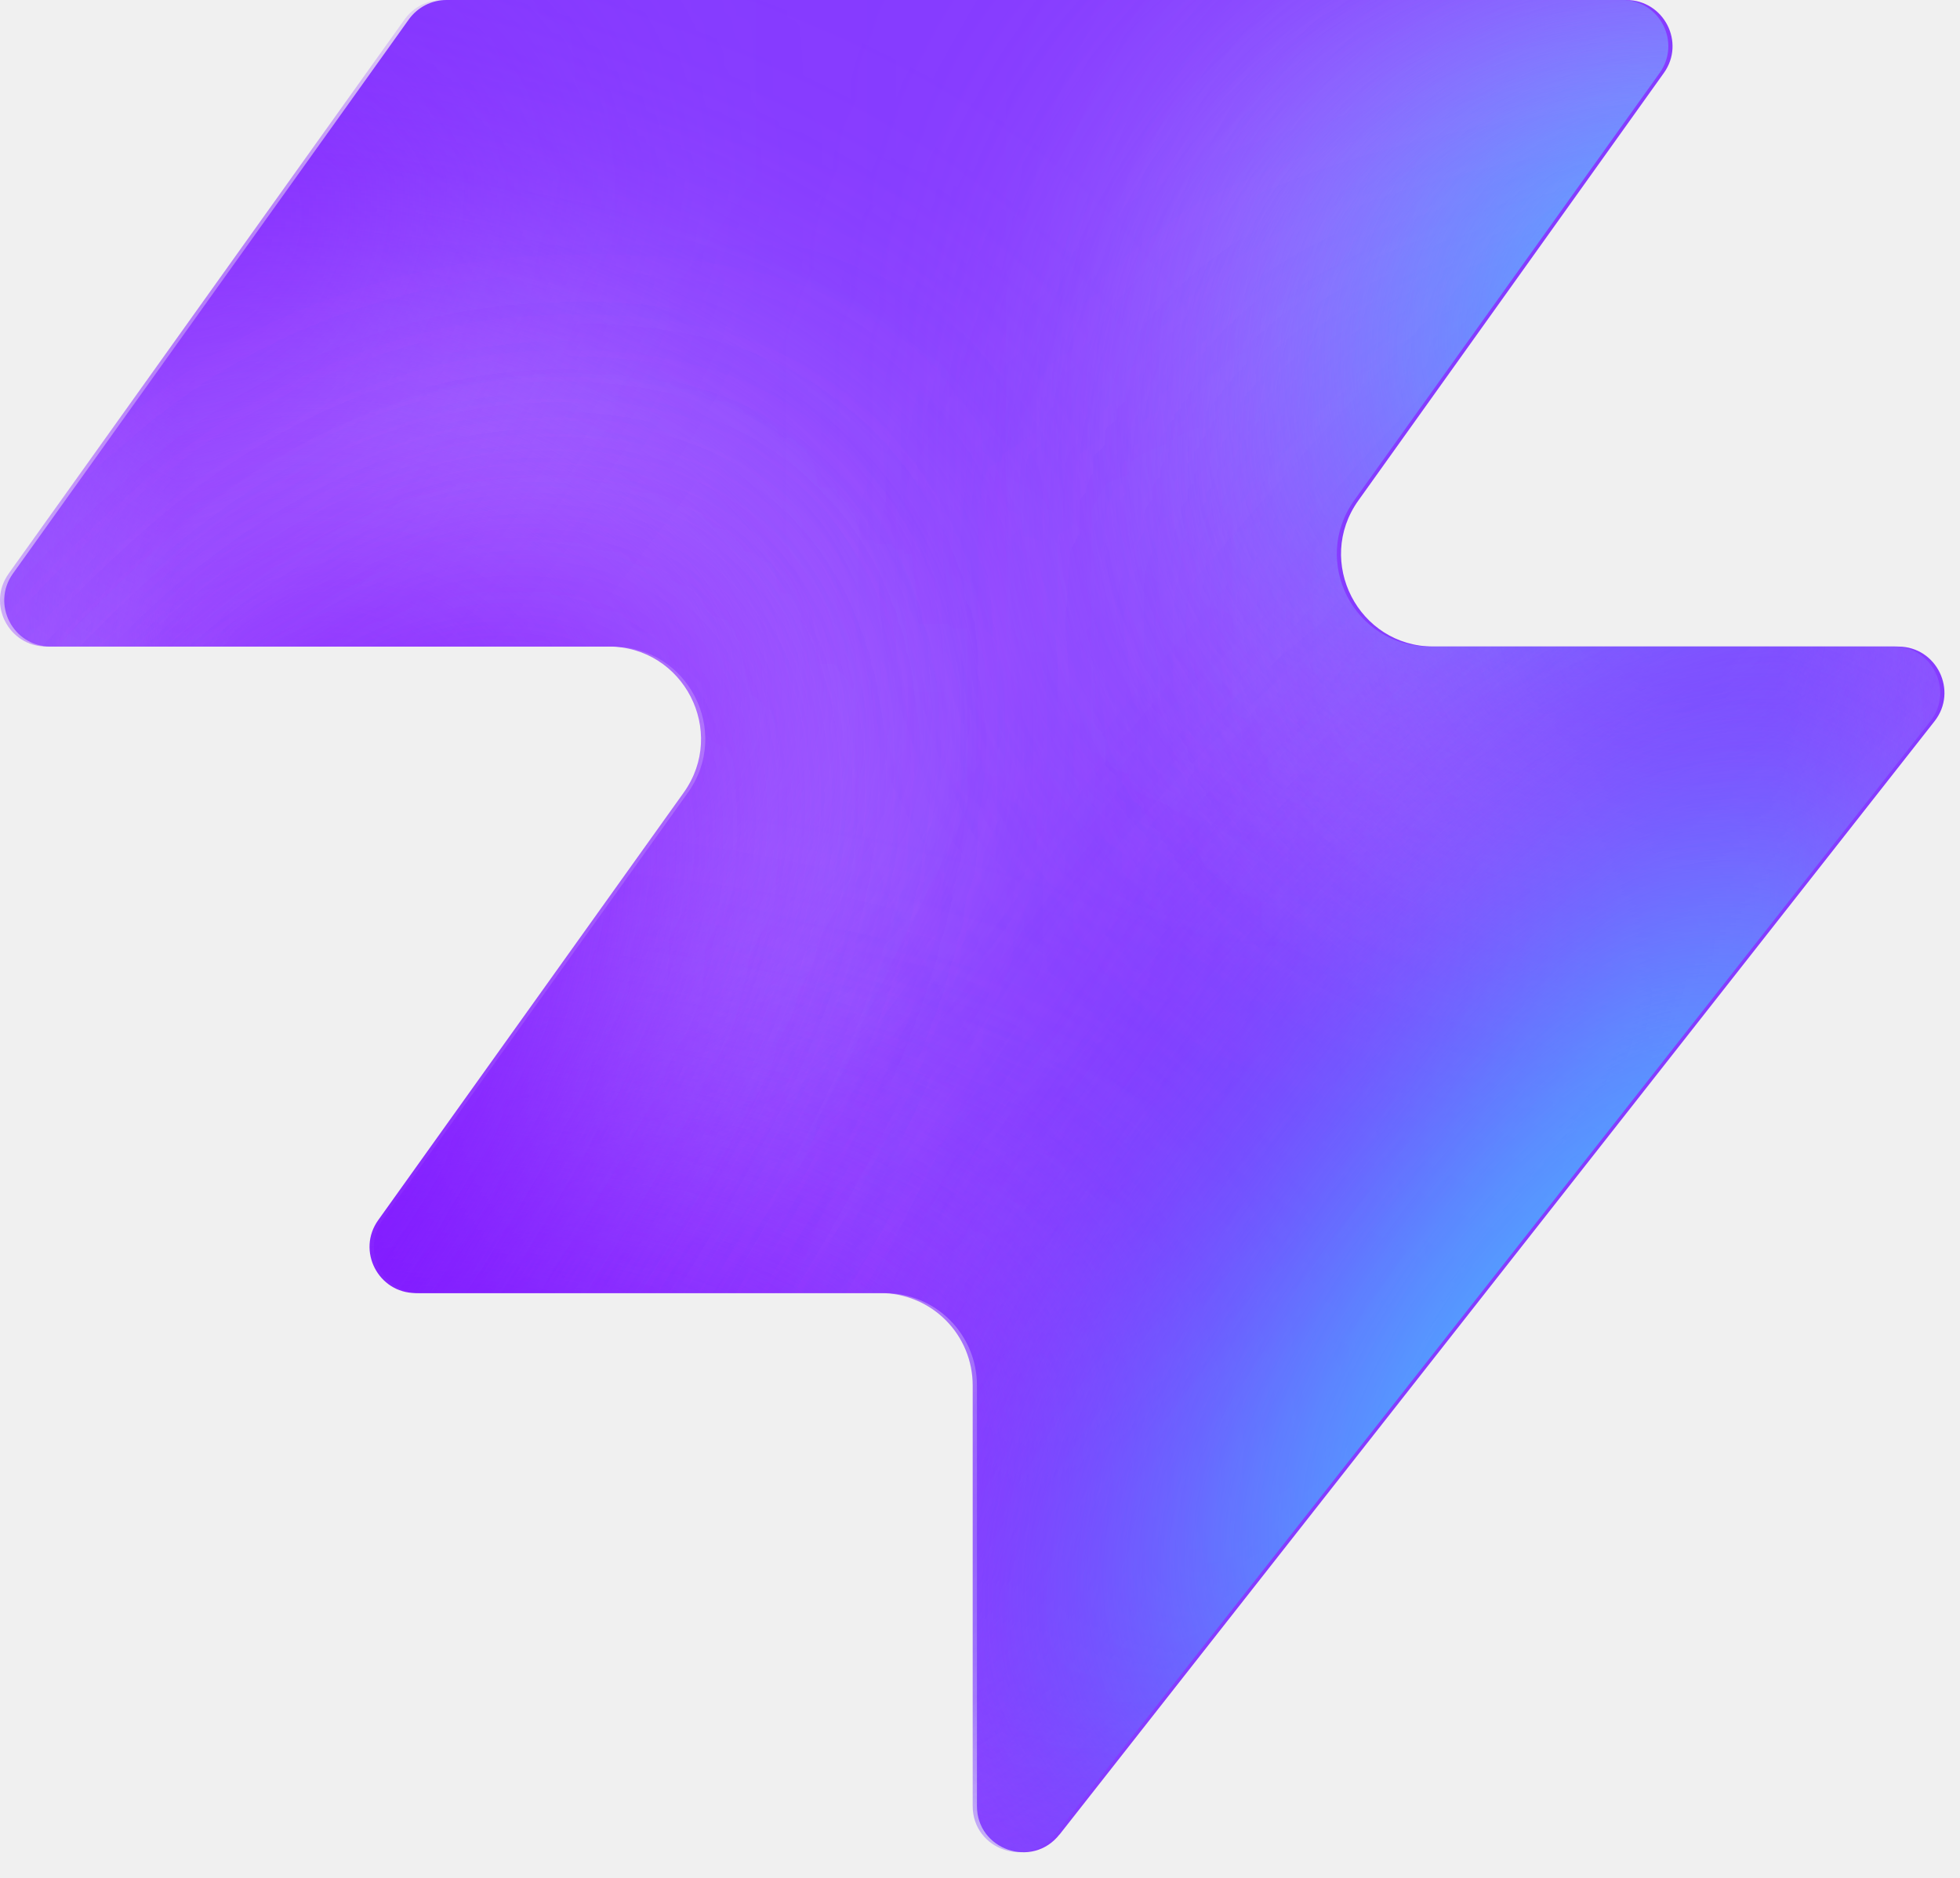
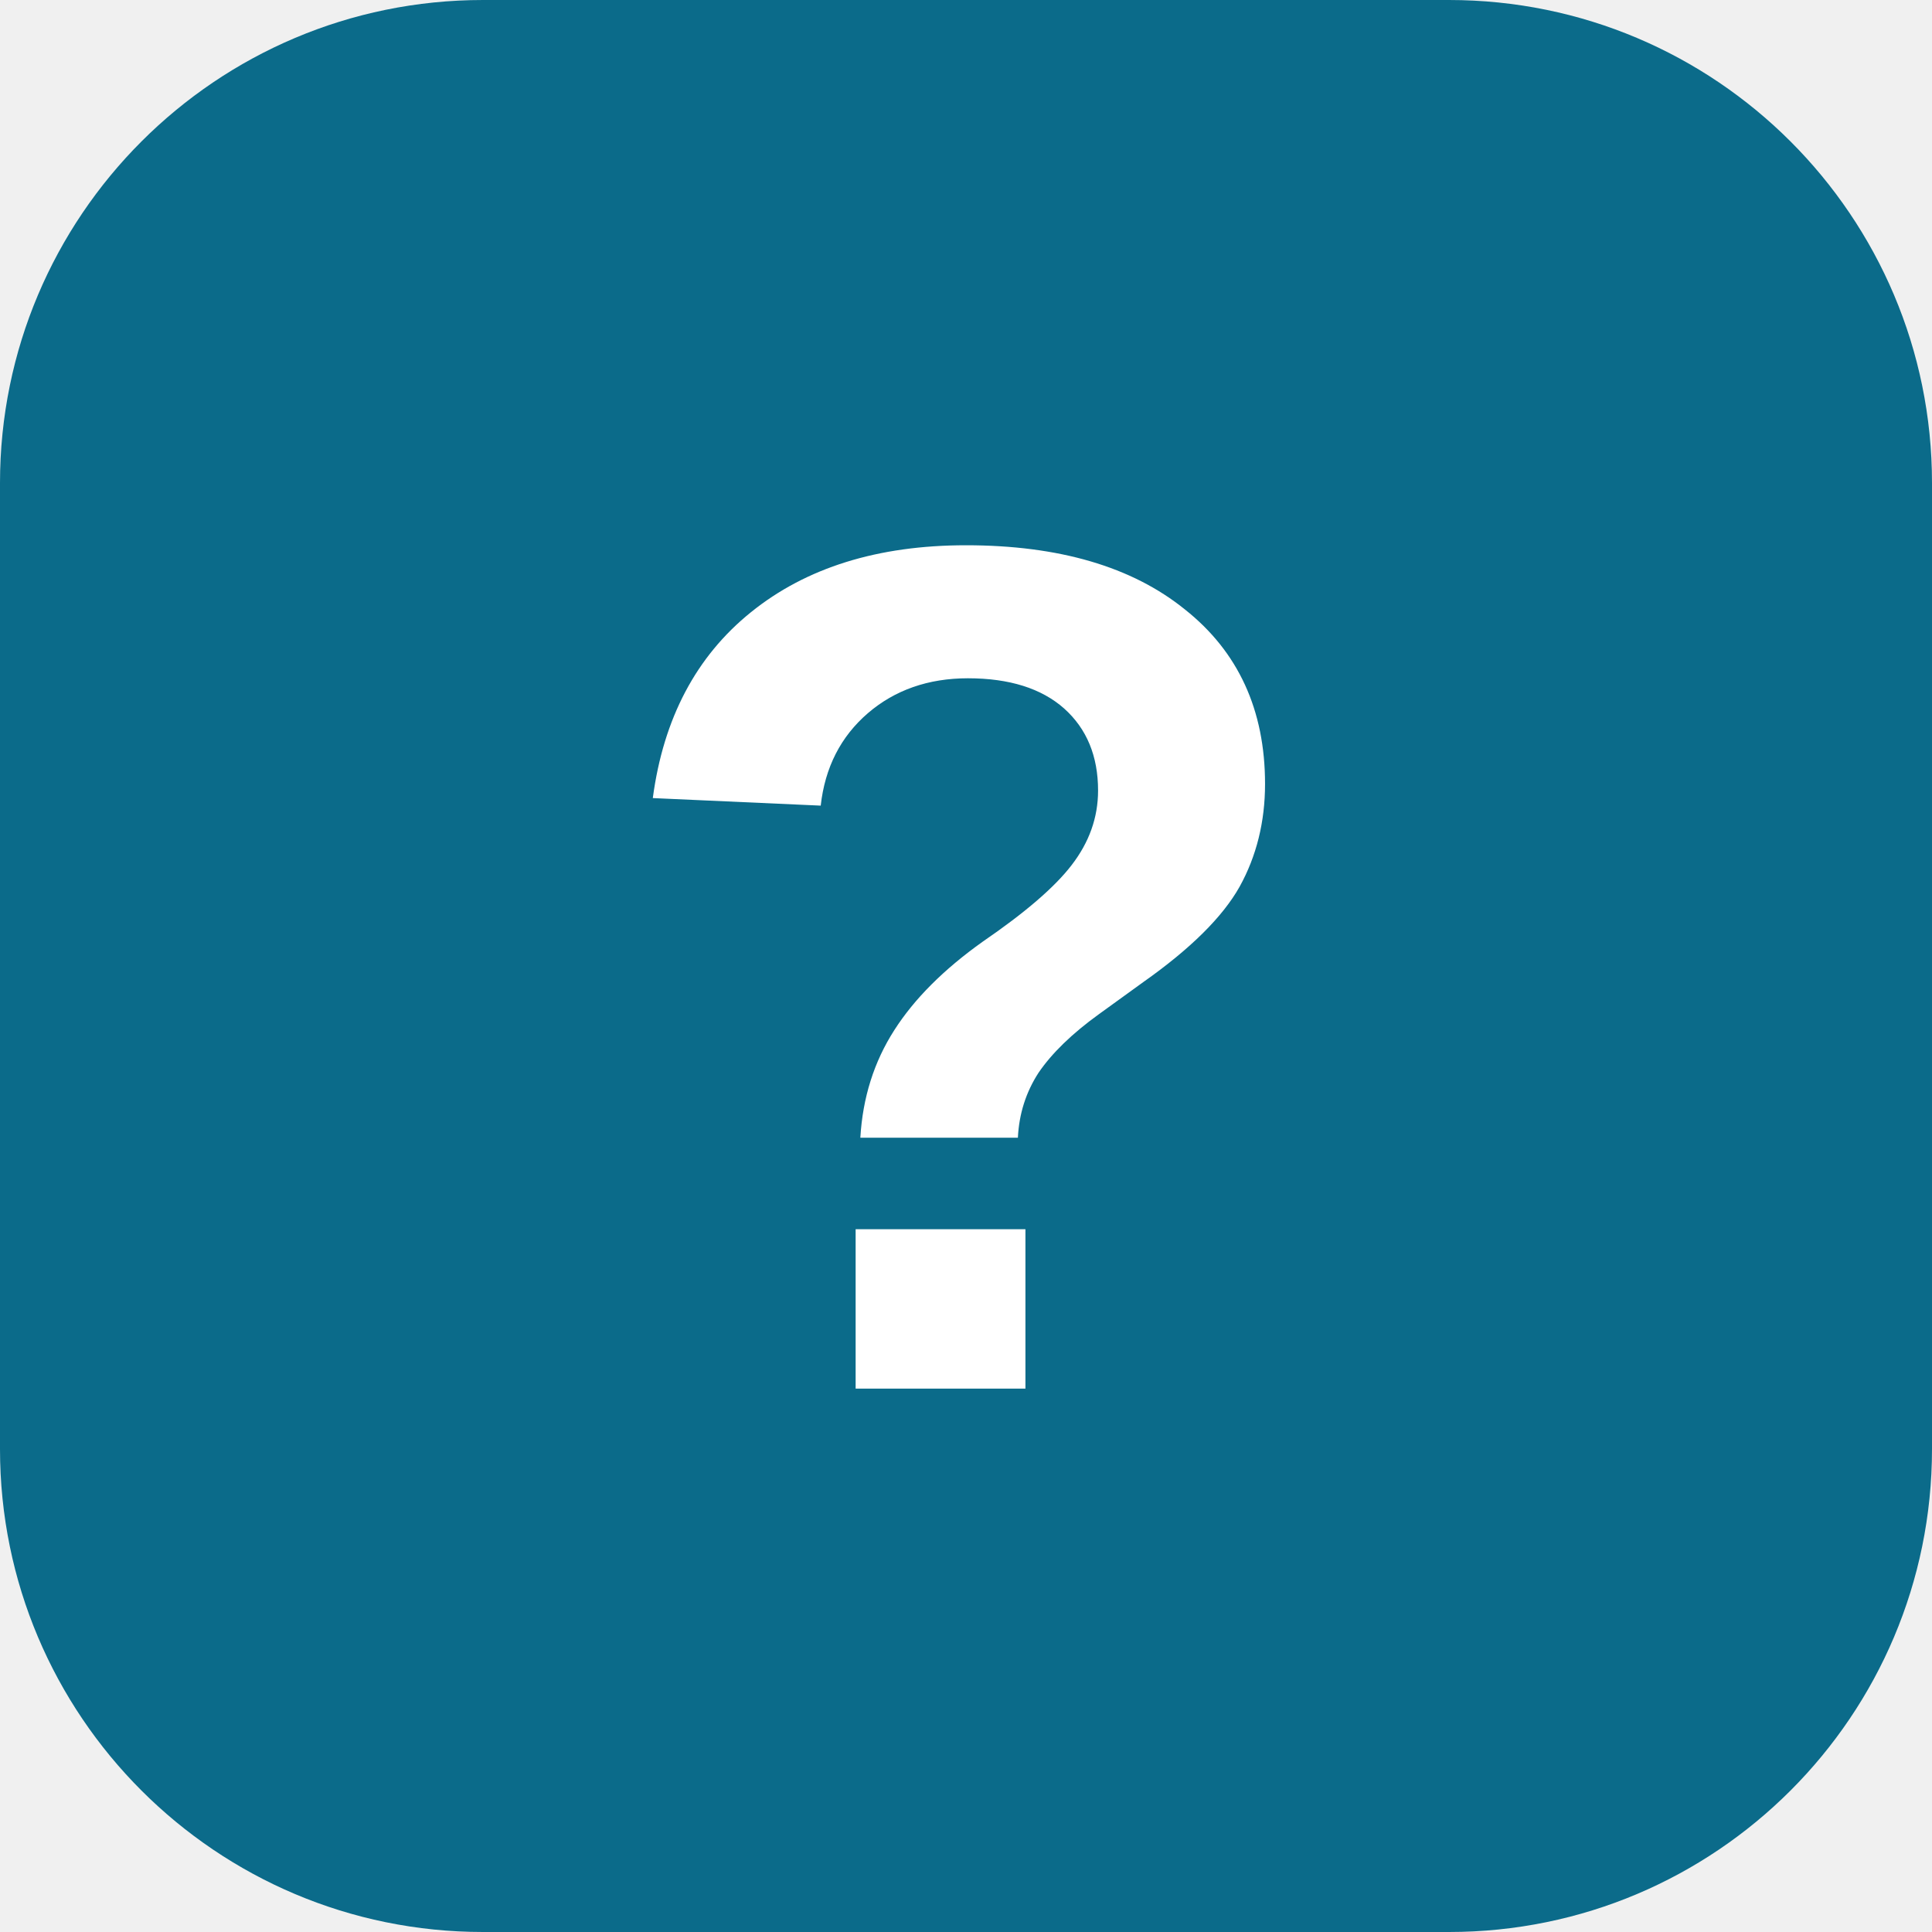
- <svg xmlns="http://www.w3.org/2000/svg" width="48" height="46" fill="none" viewBox="0 0 48 46">
-   <path fill="#863bff" d="M25.946 44.938c-.664.845-2.021.375-2.021-.698V33.937a2.26 2.26 0 0 0-2.262-2.262H10.287c-.92 0-1.456-1.04-.92-1.788l7.48-10.471c1.07-1.497 0-3.578-1.842-3.578H1.237c-.92 0-1.456-1.04-.92-1.788L10.013.474c.214-.297.556-.474.92-.474h28.894c.92 0 1.456 1.04.92 1.788l-7.48 10.471c-1.07 1.498 0 3.579 1.842 3.579h11.377c.943 0 1.473 1.088.89 1.83L25.947 44.94z" style="fill:#863bff;fill:color(display-p3 .525 .23 1);fill-opacity:1" />
-   <mask id="a" width="48" height="46" x="0" y="0" maskUnits="userSpaceOnUse" style="mask-type:alpha">
-     <path fill="#000" d="M25.842 44.938c-.664.844-2.021.375-2.021-.698V33.937a2.26 2.26 0 0 0-2.262-2.262H10.183c-.92 0-1.456-1.04-.92-1.788l7.48-10.471c1.07-1.498 0-3.579-1.842-3.579H1.133c-.92 0-1.456-1.04-.92-1.787L9.91.473c.214-.297.556-.474.92-.474h28.894c.92 0 1.456 1.04.92 1.788l-7.48 10.471c-1.07 1.498 0 3.578 1.842 3.578h11.377c.943 0 1.473 1.088.89 1.832L25.843 44.94z" style="fill:#000;fill-opacity:1" />
-   </mask>
-   <g mask="url(#a)">
-     <g filter="url(#b)">
-       <ellipse cx="5.508" cy="14.704" fill="#ede6ff" rx="5.508" ry="14.704" style="fill:#ede6ff;fill:color(display-p3 .927 .903 1);fill-opacity:1" transform="matrix(.00324 1 1 -.00324 -4.47 31.516)" />
-     </g>
-     <g filter="url(#c)">
-       <ellipse cx="10.399" cy="29.851" fill="#ede6ff" rx="10.399" ry="29.851" style="fill:#ede6ff;fill:color(display-p3 .927 .903 1);fill-opacity:1" transform="matrix(.00324 1 1 -.00324 -39.328 7.883)" />
-     </g>
-     <g filter="url(#d)">
-       <ellipse cx="5.508" cy="30.487" fill="#7e14ff" rx="5.508" ry="30.487" style="fill:#7e14ff;fill:color(display-p3 .492 .077 1);fill-opacity:1" transform="rotate(89.814 -25.913 -14.639)scale(1 -1)" />
-     </g>
-     <g filter="url(#e)">
-       <ellipse cx="5.508" cy="30.599" fill="#7e14ff" rx="5.508" ry="30.599" style="fill:#7e14ff;fill:color(display-p3 .492 .077 1);fill-opacity:1" transform="rotate(89.814 -32.644 -3.334)scale(1 -1)" />
-     </g>
-     <g filter="url(#f)">
-       <ellipse cx="5.508" cy="30.599" fill="#7e14ff" rx="5.508" ry="30.599" style="fill:#7e14ff;fill:color(display-p3 .492 .077 1);fill-opacity:1" transform="matrix(.00324 1 1 -.00324 -34.34 30.47)" />
-     </g>
-     <g filter="url(#g)">
-       <ellipse cx="14.072" cy="22.078" fill="#ede6ff" rx="14.072" ry="22.078" style="fill:#ede6ff;fill:color(display-p3 .927 .903 1);fill-opacity:1" transform="rotate(93.35 24.506 48.493)scale(-1 1)" />
-     </g>
-     <g filter="url(#h)">
-       <ellipse cx="3.47" cy="21.501" fill="#7e14ff" rx="3.47" ry="21.501" style="fill:#7e14ff;fill:color(display-p3 .492 .077 1);fill-opacity:1" transform="rotate(89.009 28.708 47.59)scale(-1 1)" />
-     </g>
-     <g filter="url(#i)">
-       <ellipse cx="3.47" cy="21.501" fill="#7e14ff" rx="3.47" ry="21.501" style="fill:#7e14ff;fill:color(display-p3 .492 .077 1);fill-opacity:1" transform="rotate(89.009 28.708 47.59)scale(-1 1)" />
-     </g>
-     <g filter="url(#j)">
-       <ellipse cx=".387" cy="8.972" fill="#7e14ff" rx="4.407" ry="29.108" style="fill:#7e14ff;fill:color(display-p3 .492 .077 1);fill-opacity:1" transform="rotate(39.51 .387 8.972)" />
-     </g>
-     <g filter="url(#k)">
-       <ellipse cx="47.523" cy="-6.092" fill="#7e14ff" rx="4.407" ry="29.108" style="fill:#7e14ff;fill:color(display-p3 .492 .077 1);fill-opacity:1" transform="rotate(37.892 47.523 -6.092)" />
-     </g>
-     <g filter="url(#l)">
-       <ellipse cx="41.412" cy="6.333" fill="#47bfff" rx="5.971" ry="9.665" style="fill:#47bfff;fill:color(display-p3 .28 .748 1);fill-opacity:1" transform="rotate(37.892 41.412 6.333)" />
-     </g>
-     <g filter="url(#m)">
-       <ellipse cx="-1.879" cy="38.332" fill="#7e14ff" rx="4.407" ry="29.108" style="fill:#7e14ff;fill:color(display-p3 .492 .077 1);fill-opacity:1" transform="rotate(37.892 -1.88 38.332)" />
-     </g>
-     <g filter="url(#n)">
-       <ellipse cx="-1.879" cy="38.332" fill="#7e14ff" rx="4.407" ry="29.108" style="fill:#7e14ff;fill:color(display-p3 .492 .077 1);fill-opacity:1" transform="rotate(37.892 -1.88 38.332)" />
-     </g>
-     <g filter="url(#o)">
-       <ellipse cx="35.651" cy="29.907" fill="#7e14ff" rx="4.407" ry="29.108" style="fill:#7e14ff;fill:color(display-p3 .492 .077 1);fill-opacity:1" transform="rotate(37.892 35.651 29.907)" />
-     </g>
-     <g filter="url(#p)">
-       <ellipse cx="38.418" cy="32.4" fill="#47bfff" rx="5.971" ry="15.297" style="fill:#47bfff;fill:color(display-p3 .28 .748 1);fill-opacity:1" transform="rotate(37.892 38.418 32.4)" />
-     </g>
-   </g>
-   <defs>
-     <filter id="b" width="60.045" height="41.654" x="-19.77" y="16.149" color-interpolation-filters="sRGB" filterUnits="userSpaceOnUse">
-       <feFlood flood-opacity="0" result="BackgroundImageFix" />
-       <feBlend in="SourceGraphic" in2="BackgroundImageFix" result="shape" />
-       <feGaussianBlur result="effect1_foregroundBlur_2002_17158" stdDeviation="7.659" />
-     </filter>
-     <filter id="c" width="90.34" height="51.437" x="-54.613" y="-7.533" color-interpolation-filters="sRGB" filterUnits="userSpaceOnUse">
-       <feFlood flood-opacity="0" result="BackgroundImageFix" />
-       <feBlend in="SourceGraphic" in2="BackgroundImageFix" result="shape" />
-       <feGaussianBlur result="effect1_foregroundBlur_2002_17158" stdDeviation="7.659" />
-     </filter>
-     <filter id="d" width="79.355" height="29.4" x="-49.64" y="2.03" color-interpolation-filters="sRGB" filterUnits="userSpaceOnUse">
-       <feFlood flood-opacity="0" result="BackgroundImageFix" />
-       <feBlend in="SourceGraphic" in2="BackgroundImageFix" result="shape" />
-       <feGaussianBlur result="effect1_foregroundBlur_2002_17158" stdDeviation="4.596" />
-     </filter>
-     <filter id="e" width="79.579" height="29.4" x="-45.045" y="20.029" color-interpolation-filters="sRGB" filterUnits="userSpaceOnUse">
-       <feFlood flood-opacity="0" result="BackgroundImageFix" />
-       <feBlend in="SourceGraphic" in2="BackgroundImageFix" result="shape" />
-       <feGaussianBlur result="effect1_foregroundBlur_2002_17158" stdDeviation="4.596" />
-     </filter>
-     <filter id="f" width="79.579" height="29.4" x="-43.513" y="21.178" color-interpolation-filters="sRGB" filterUnits="userSpaceOnUse">
-       <feFlood flood-opacity="0" result="BackgroundImageFix" />
-       <feBlend in="SourceGraphic" in2="BackgroundImageFix" result="shape" />
-       <feGaussianBlur result="effect1_foregroundBlur_2002_17158" stdDeviation="4.596" />
-     </filter>
-     <filter id="g" width="74.749" height="58.852" x="15.756" y="-17.901" color-interpolation-filters="sRGB" filterUnits="userSpaceOnUse">
-       <feFlood flood-opacity="0" result="BackgroundImageFix" />
-       <feBlend in="SourceGraphic" in2="BackgroundImageFix" result="shape" />
-       <feGaussianBlur result="effect1_foregroundBlur_2002_17158" stdDeviation="7.659" />
-     </filter>
-     <filter id="h" width="61.377" height="25.362" x="23.548" y="2.284" color-interpolation-filters="sRGB" filterUnits="userSpaceOnUse">
-       <feFlood flood-opacity="0" result="BackgroundImageFix" />
-       <feBlend in="SourceGraphic" in2="BackgroundImageFix" result="shape" />
-       <feGaussianBlur result="effect1_foregroundBlur_2002_17158" stdDeviation="4.596" />
-     </filter>
-     <filter id="i" width="61.377" height="25.362" x="23.548" y="2.284" color-interpolation-filters="sRGB" filterUnits="userSpaceOnUse">
-       <feFlood flood-opacity="0" result="BackgroundImageFix" />
-       <feBlend in="SourceGraphic" in2="BackgroundImageFix" result="shape" />
-       <feGaussianBlur result="effect1_foregroundBlur_2002_17158" stdDeviation="4.596" />
-     </filter>
-     <filter id="j" width="56.045" height="63.649" x="-27.636" y="-22.853" color-interpolation-filters="sRGB" filterUnits="userSpaceOnUse">
-       <feFlood flood-opacity="0" result="BackgroundImageFix" />
-       <feBlend in="SourceGraphic" in2="BackgroundImageFix" result="shape" />
-       <feGaussianBlur result="effect1_foregroundBlur_2002_17158" stdDeviation="4.596" />
-     </filter>
-     <filter id="k" width="54.814" height="64.646" x="20.116" y="-38.415" color-interpolation-filters="sRGB" filterUnits="userSpaceOnUse">
-       <feFlood flood-opacity="0" result="BackgroundImageFix" />
-       <feBlend in="SourceGraphic" in2="BackgroundImageFix" result="shape" />
-       <feGaussianBlur result="effect1_foregroundBlur_2002_17158" stdDeviation="4.596" />
-     </filter>
-     <filter id="l" width="33.541" height="35.313" x="24.641" y="-11.323" color-interpolation-filters="sRGB" filterUnits="userSpaceOnUse">
-       <feFlood flood-opacity="0" result="BackgroundImageFix" />
-       <feBlend in="SourceGraphic" in2="BackgroundImageFix" result="shape" />
-       <feGaussianBlur result="effect1_foregroundBlur_2002_17158" stdDeviation="4.596" />
-     </filter>
-     <filter id="m" width="54.814" height="64.646" x="-29.286" y="6.009" color-interpolation-filters="sRGB" filterUnits="userSpaceOnUse">
-       <feFlood flood-opacity="0" result="BackgroundImageFix" />
-       <feBlend in="SourceGraphic" in2="BackgroundImageFix" result="shape" />
-       <feGaussianBlur result="effect1_foregroundBlur_2002_17158" stdDeviation="4.596" />
-     </filter>
-     <filter id="n" width="54.814" height="64.646" x="-29.286" y="6.009" color-interpolation-filters="sRGB" filterUnits="userSpaceOnUse">
-       <feFlood flood-opacity="0" result="BackgroundImageFix" />
-       <feBlend in="SourceGraphic" in2="BackgroundImageFix" result="shape" />
-       <feGaussianBlur result="effect1_foregroundBlur_2002_17158" stdDeviation="4.596" />
-     </filter>
-     <filter id="o" width="54.814" height="64.646" x="8.244" y="-2.416" color-interpolation-filters="sRGB" filterUnits="userSpaceOnUse">
-       <feFlood flood-opacity="0" result="BackgroundImageFix" />
-       <feBlend in="SourceGraphic" in2="BackgroundImageFix" result="shape" />
-       <feGaussianBlur result="effect1_foregroundBlur_2002_17158" stdDeviation="4.596" />
-     </filter>
-     <filter id="p" width="39.409" height="43.623" x="18.713" y="10.588" color-interpolation-filters="sRGB" filterUnits="userSpaceOnUse">
-       <feFlood flood-opacity="0" result="BackgroundImageFix" />
-       <feBlend in="SourceGraphic" in2="BackgroundImageFix" result="shape" />
-       <feGaussianBlur result="effect1_foregroundBlur_2002_17158" stdDeviation="4.596" />
-     </filter>
-   </defs>
+ <svg xmlns="http://www.w3.org/2000/svg" viewBox="0 0 32 32">
+   <rect width="32" height="32" rx="8" fill="#0b6b8a" />
+   <text x="16" y="23" font-family="Arial, sans-serif" font-size="20" font-weight="700" text-anchor="middle" fill="#fff">?</text>
</svg>
